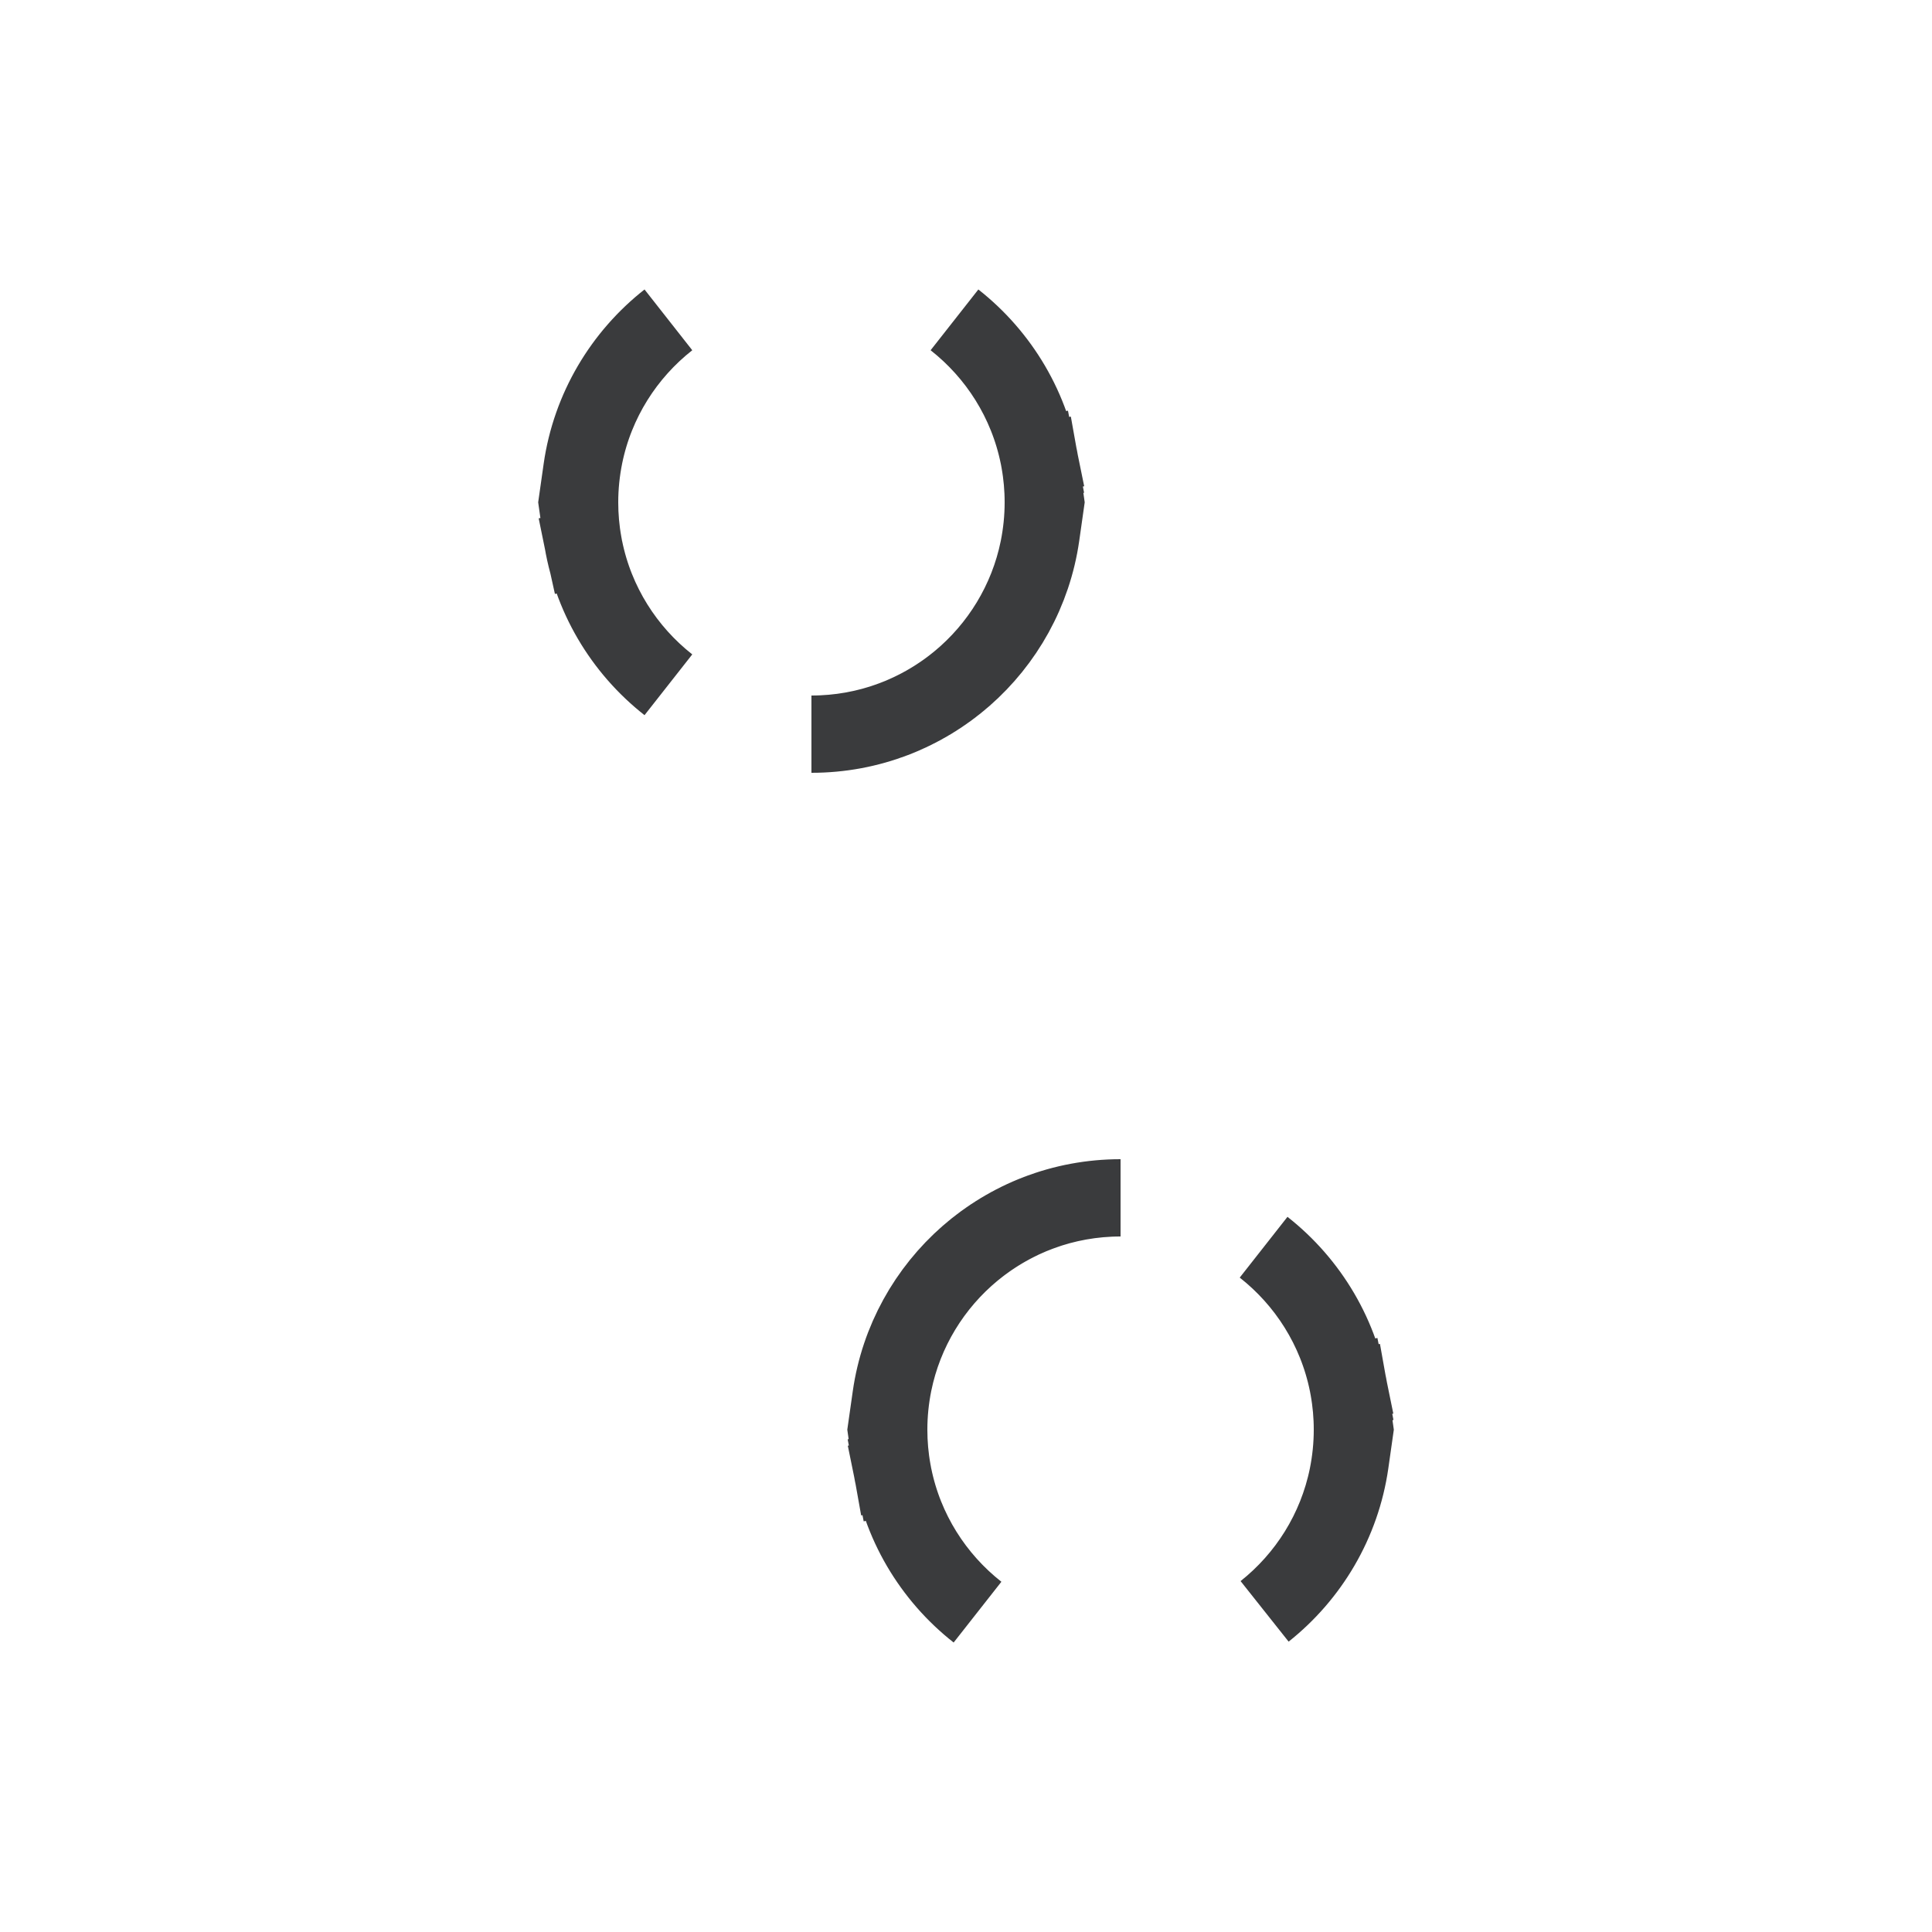
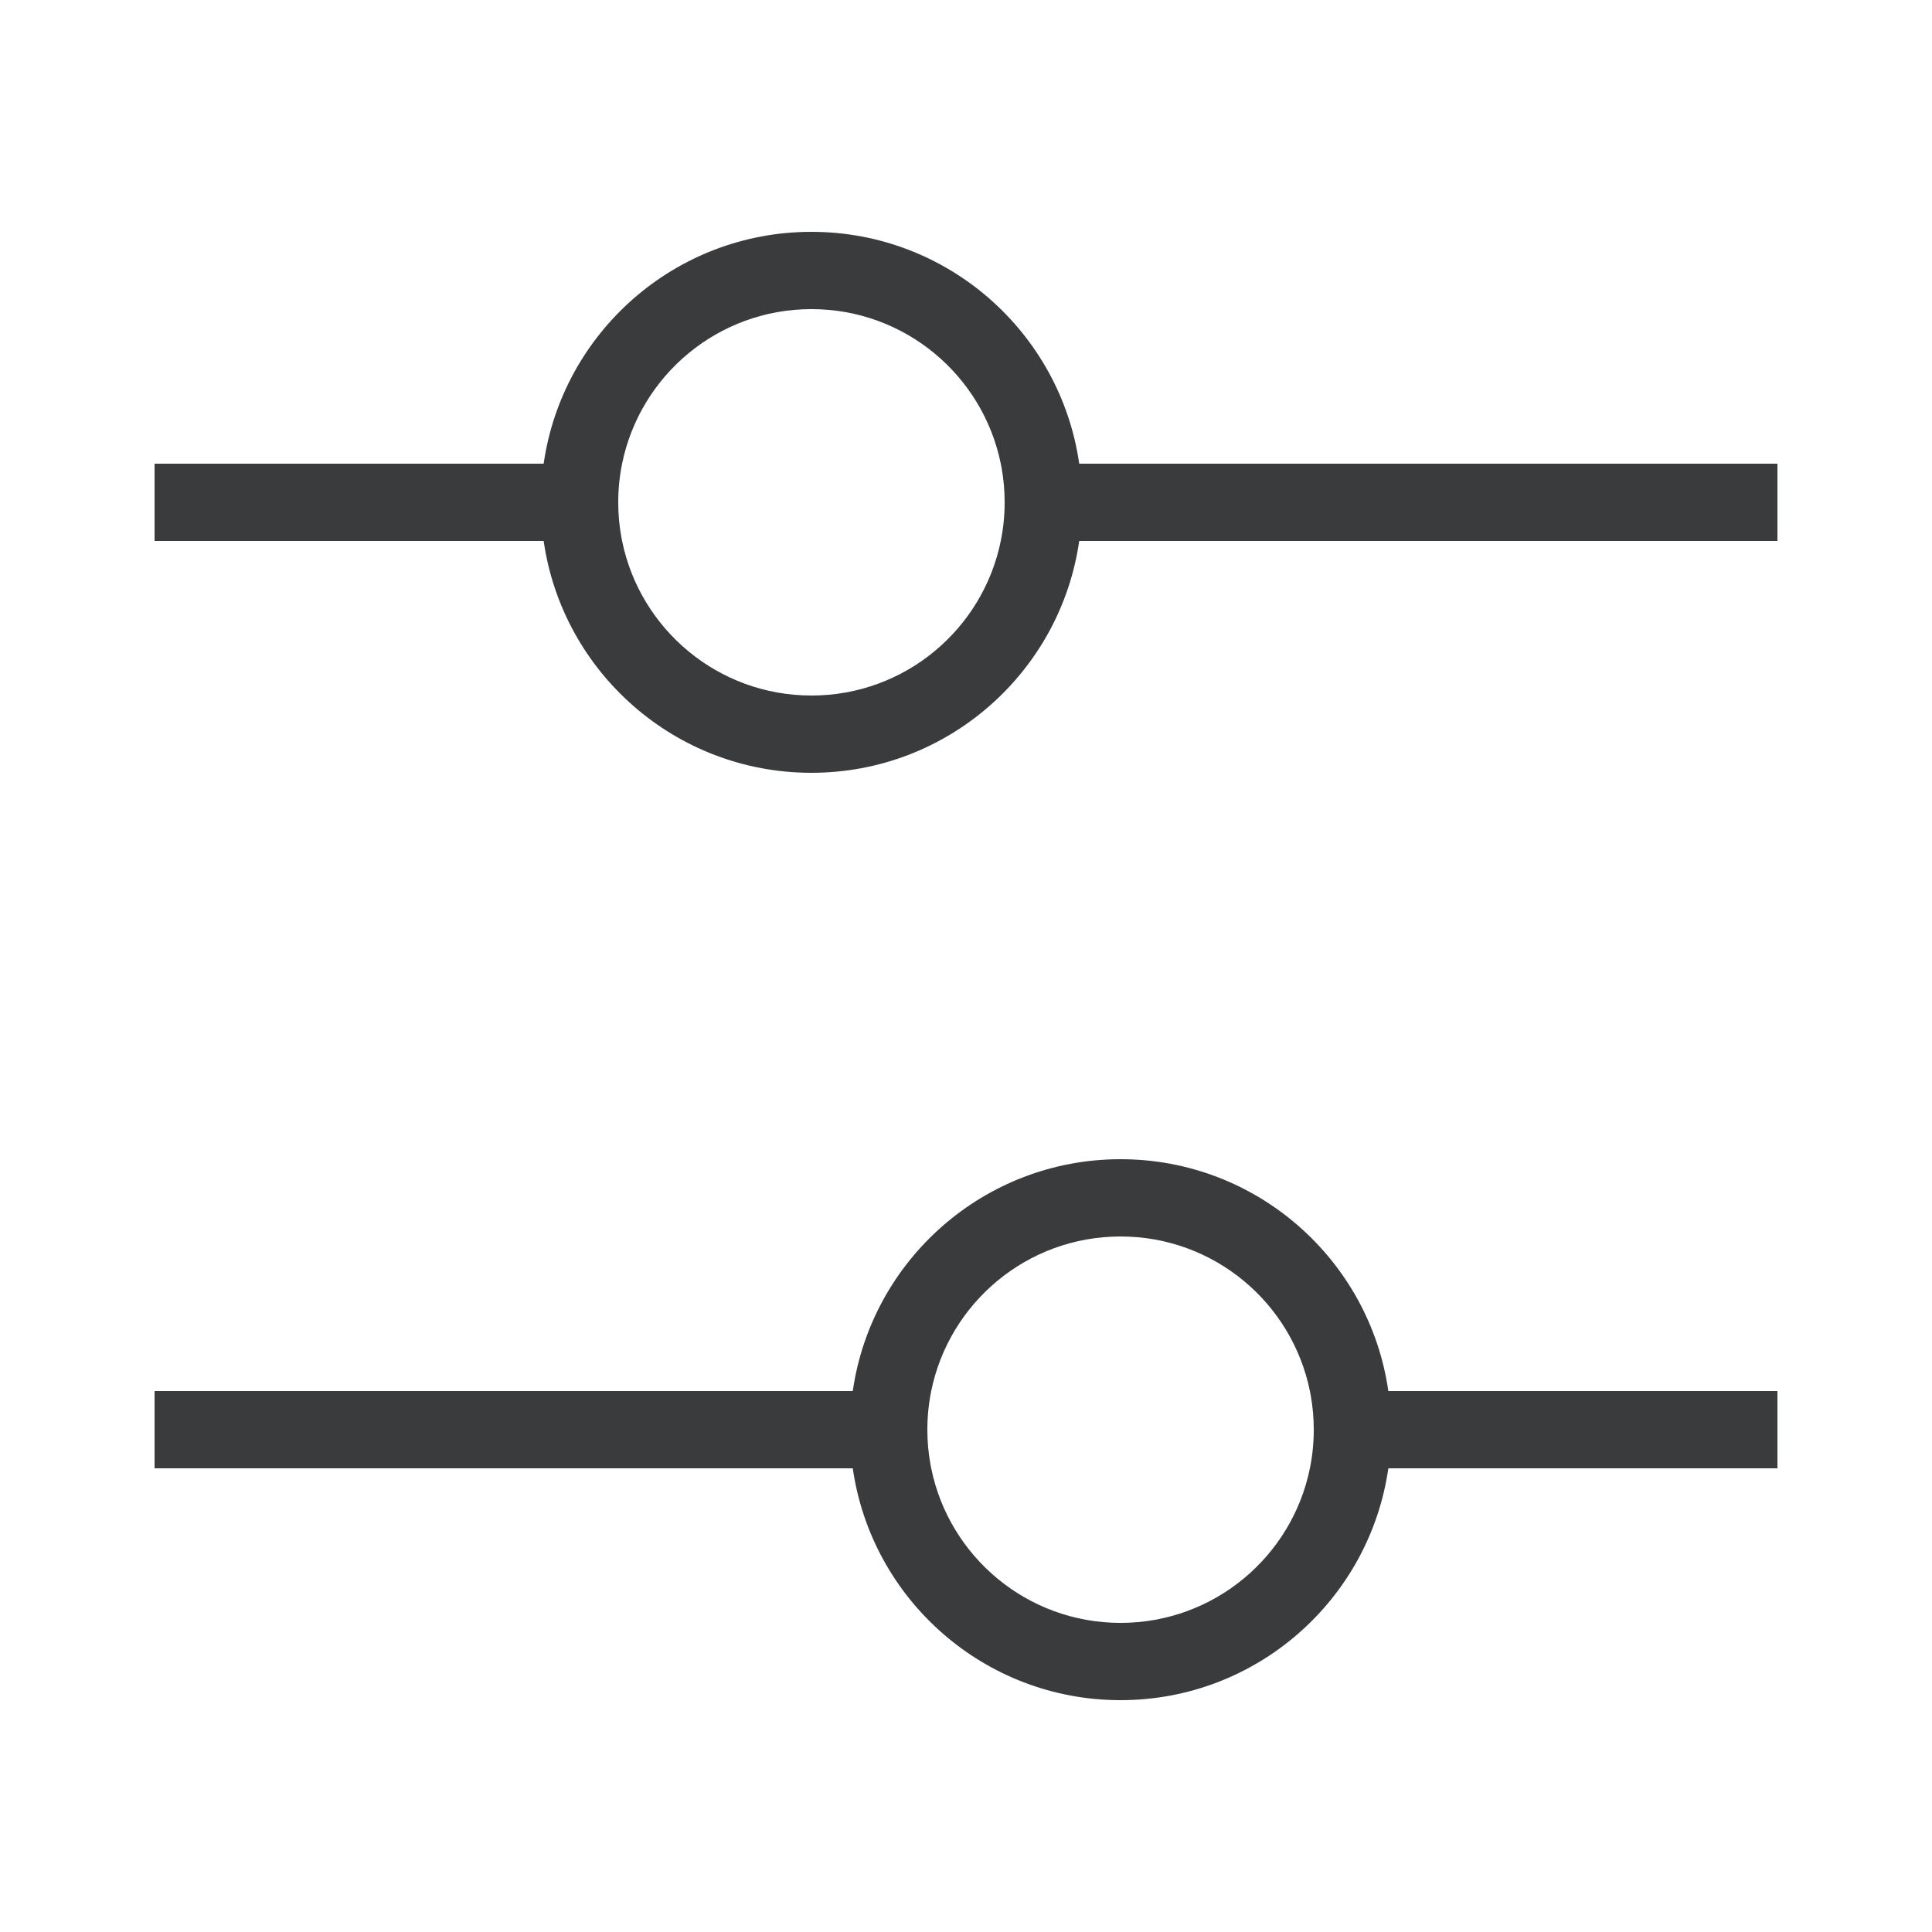
<svg xmlns="http://www.w3.org/2000/svg" width="25" height="25" viewBox="0 0 25 25" fill="none">
-   <path d="M13.531 6.5L13.47 6.929C13.262 8.383 12.011 9.5 10.5 9.5C11.952 9.5 13.162 8.469 13.44 7.099C13.479 6.905 13.5 6.705 13.5 6.5C13.5 6.319 13.484 6.142 13.453 5.97L12.961 6.057L13.453 5.97C13.449 5.946 13.445 5.923 13.44 5.901L12.95 6L13.44 5.901C13.296 5.19 12.901 4.571 12.351 4.139C12.944 4.605 13.358 5.289 13.47 6.071L13.531 6.5ZM8.649 8.861C8.056 8.395 7.642 7.711 7.53 6.929L7.469 6.5L7.53 6.071C7.642 5.289 8.056 4.605 8.649 4.139C8.099 4.571 7.704 5.19 7.56 5.901C7.521 6.095 7.5 6.295 7.5 6.5C7.5 6.681 7.516 6.858 7.547 7.03C7.551 7.054 7.555 7.077 7.56 7.099L8.023 7.006L7.56 7.099C7.704 7.81 8.099 8.429 8.649 8.861ZM17.531 18.5L17.47 18.929C17.359 19.705 16.95 20.386 16.364 20.851C16.907 20.42 17.297 19.805 17.44 19.099C17.479 18.905 17.5 18.705 17.5 18.5C17.5 18.319 17.484 18.142 17.453 17.97L16.961 18.058L17.453 17.97C17.449 17.947 17.445 17.924 17.44 17.901L16.95 18L17.44 17.901C17.296 17.19 16.901 16.571 16.351 16.139C16.944 16.605 17.358 17.289 17.47 18.071L17.531 18.5ZM11.53 18.071C11.738 16.617 12.989 15.5 14.5 15.5C13.048 15.5 11.838 16.531 11.56 17.901C11.521 18.095 11.5 18.295 11.5 18.5C11.5 18.681 11.516 18.858 11.547 19.03L11.986 18.952L11.547 19.03C11.551 19.053 11.555 19.076 11.56 19.099L11.998 19.011L11.56 19.099C11.704 19.81 12.099 20.429 12.649 20.861C12.056 20.395 11.642 19.711 11.53 18.929L11.469 18.5L11.53 18.071Z" fill="#3A3B3D" stroke="#3A3B3D" />
+   <path fill-rule="evenodd" clip-rule="evenodd" d="M10.5 10C12.263 10 13.722 8.696 13.965 7H23V6H13.965C13.722 4.304 12.263 3 10.5 3C8.737 3 7.278 4.304 7.035 6H2V7H7.035C7.278 8.696 8.737 10 10.5 10ZM10.5 9C11.71 9 12.718 8.141 12.95 7C12.983 6.838 13 6.671 13 6.5C13 6.349 12.987 6.201 12.961 6.057C12.957 6.038 12.954 6.019 12.95 6C12.718 4.859 11.71 4 10.5 4C9.291 4 8.282 4.859 8.05 6C8.017 6.162 8 6.329 8 6.5C8 6.651 8.013 6.799 8.039 6.943C8.042 6.962 8.046 6.981 8.05 7C8.282 8.141 9.291 9 10.5 9Z" fill="#3A3B3D" />
+   <path fill-rule="evenodd" clip-rule="evenodd" d="M14.5 22C16.263 22 17.722 20.696 17.965 19H23V18H17.965C17.722 16.304 16.263 15 14.5 15C12.737 15 11.278 16.304 11.035 18H2V19H11.035C11.278 20.696 12.737 22 14.5 22ZM14.5 21C15.71 21 16.718 20.141 16.95 19C16.983 18.838 17 18.671 17 18.5C17 18.349 16.987 18.201 16.961 18.058C16.957 18.038 16.954 18.019 16.95 18C16.718 16.859 15.71 16 14.5 16C13.29 16 12.282 16.859 12.05 18C12.017 18.162 12 18.329 12 18.5C12 18.651 12.013 18.799 12.039 18.942C12.043 18.962 12.046 18.981 12.05 19C12.282 20.141 13.29 21 14.5 21Z" fill="#3A3B3D" />
</svg>
